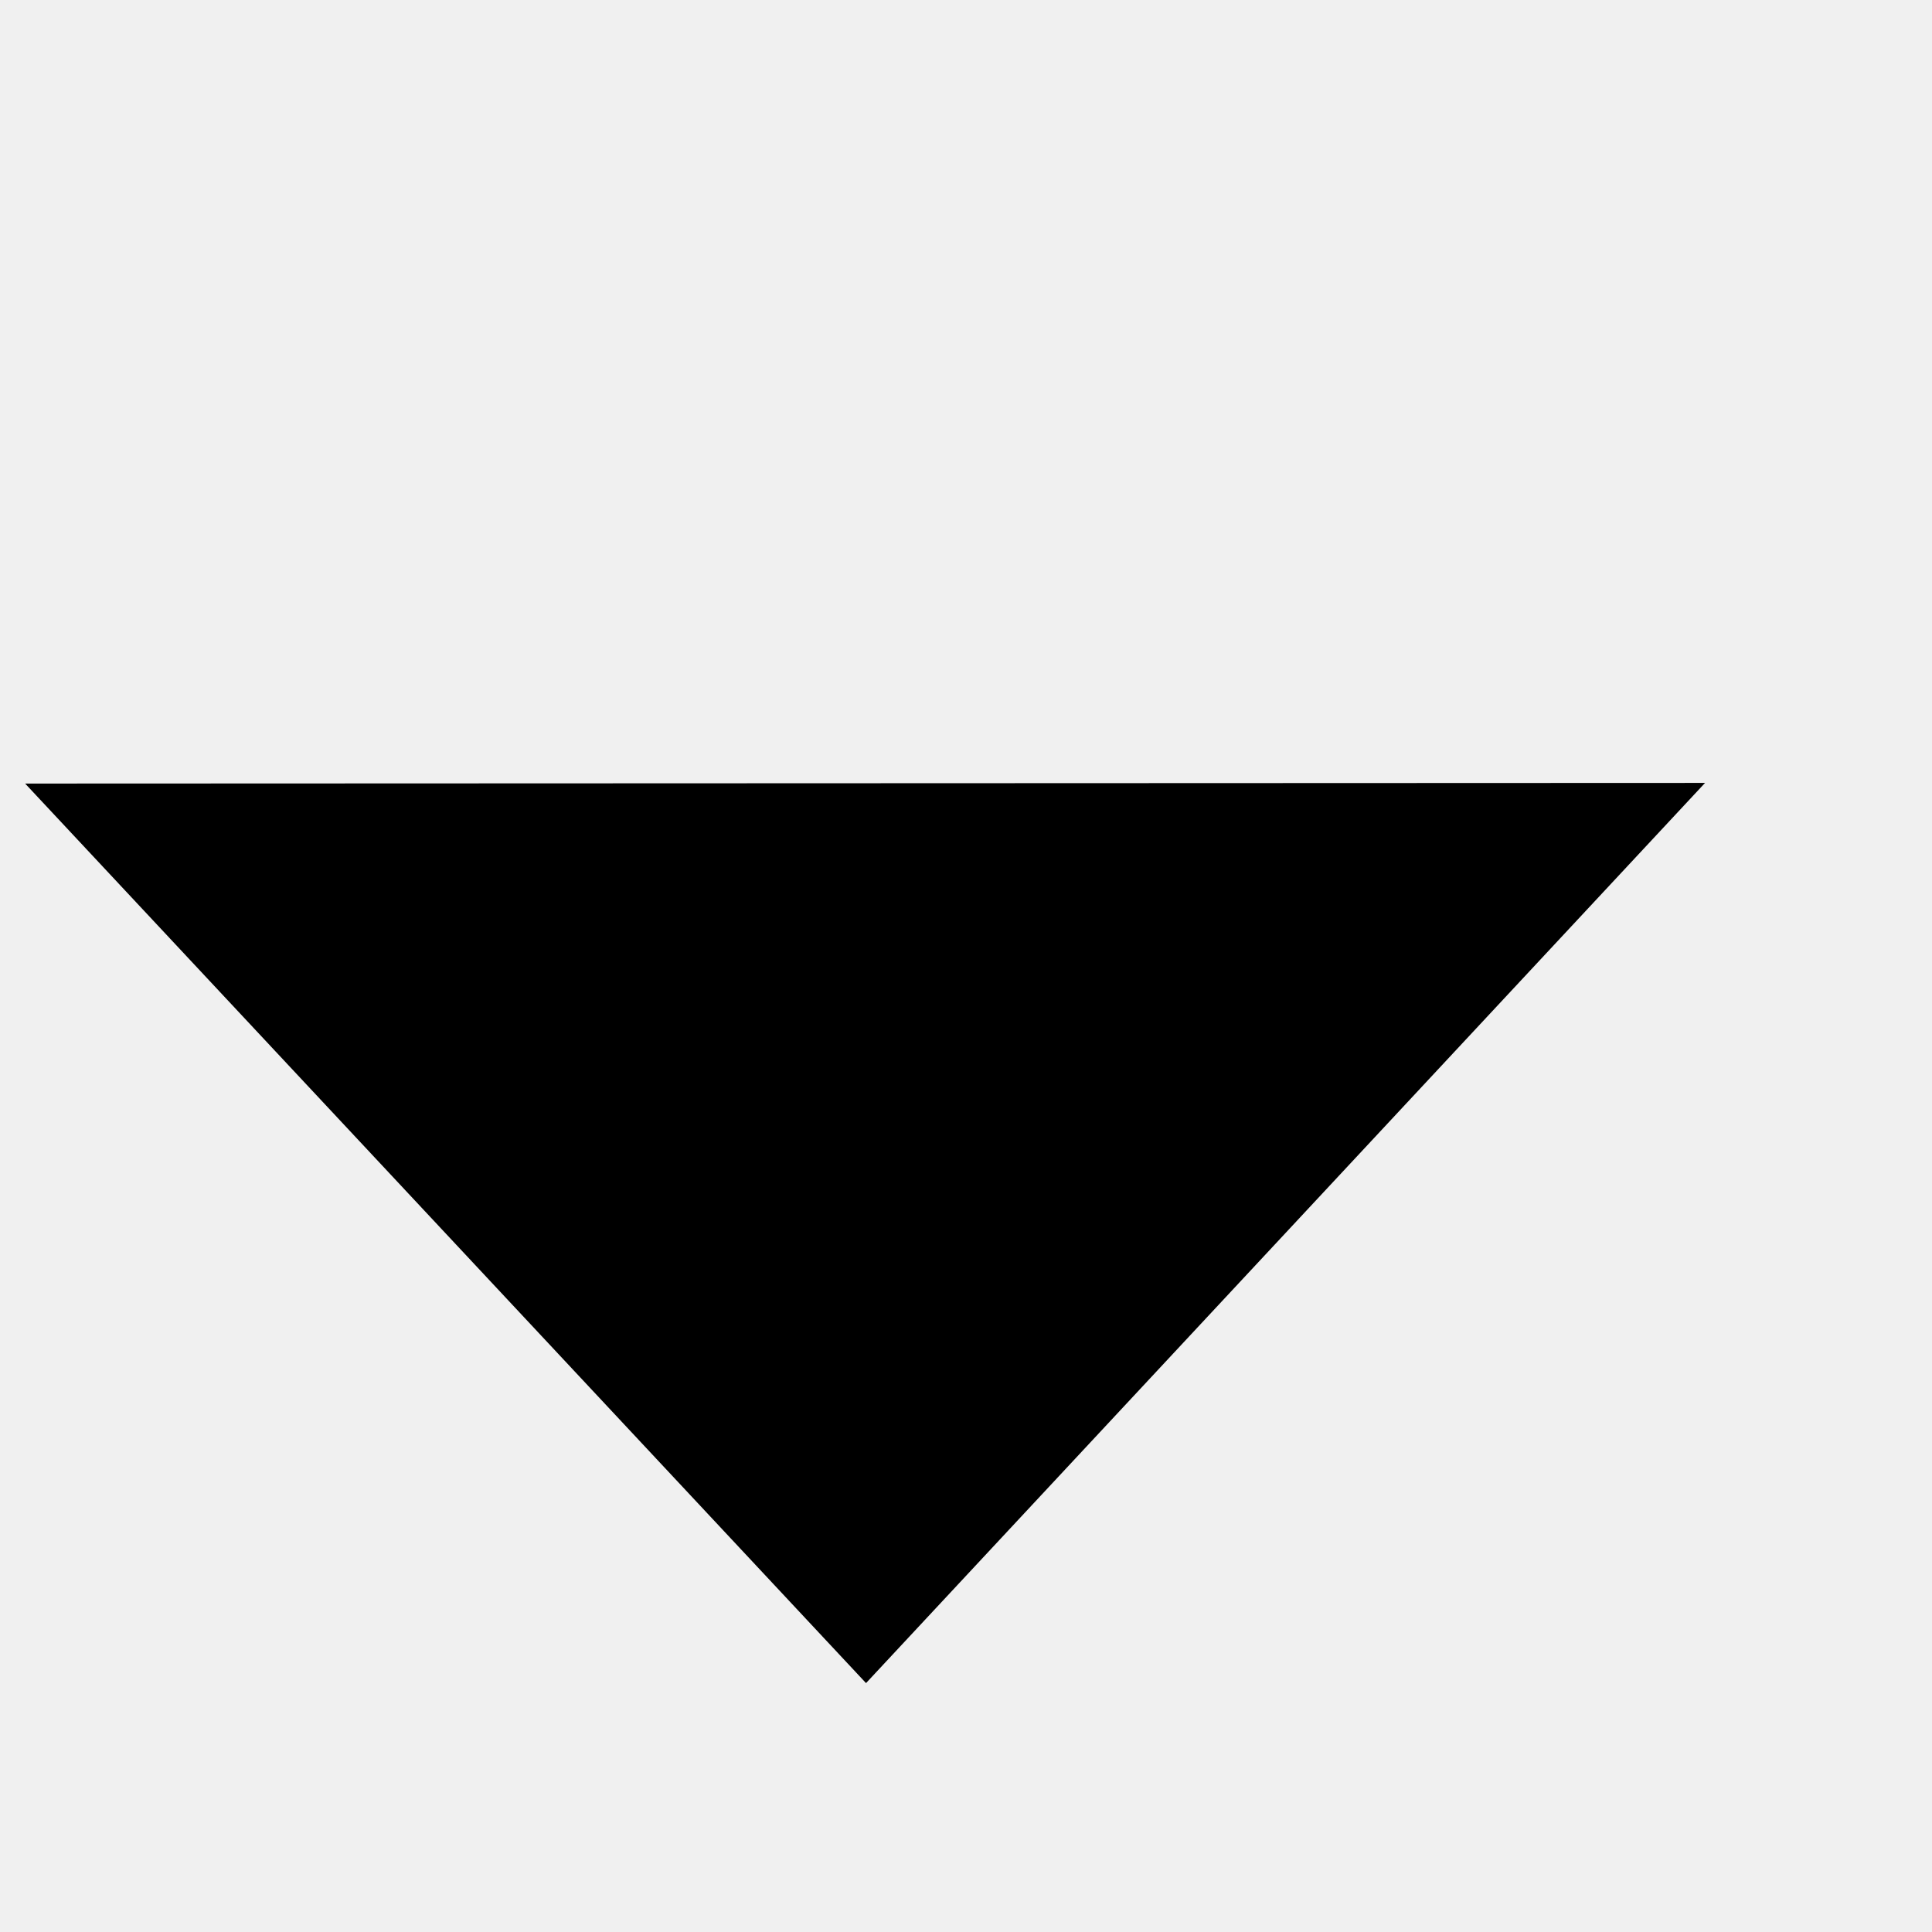
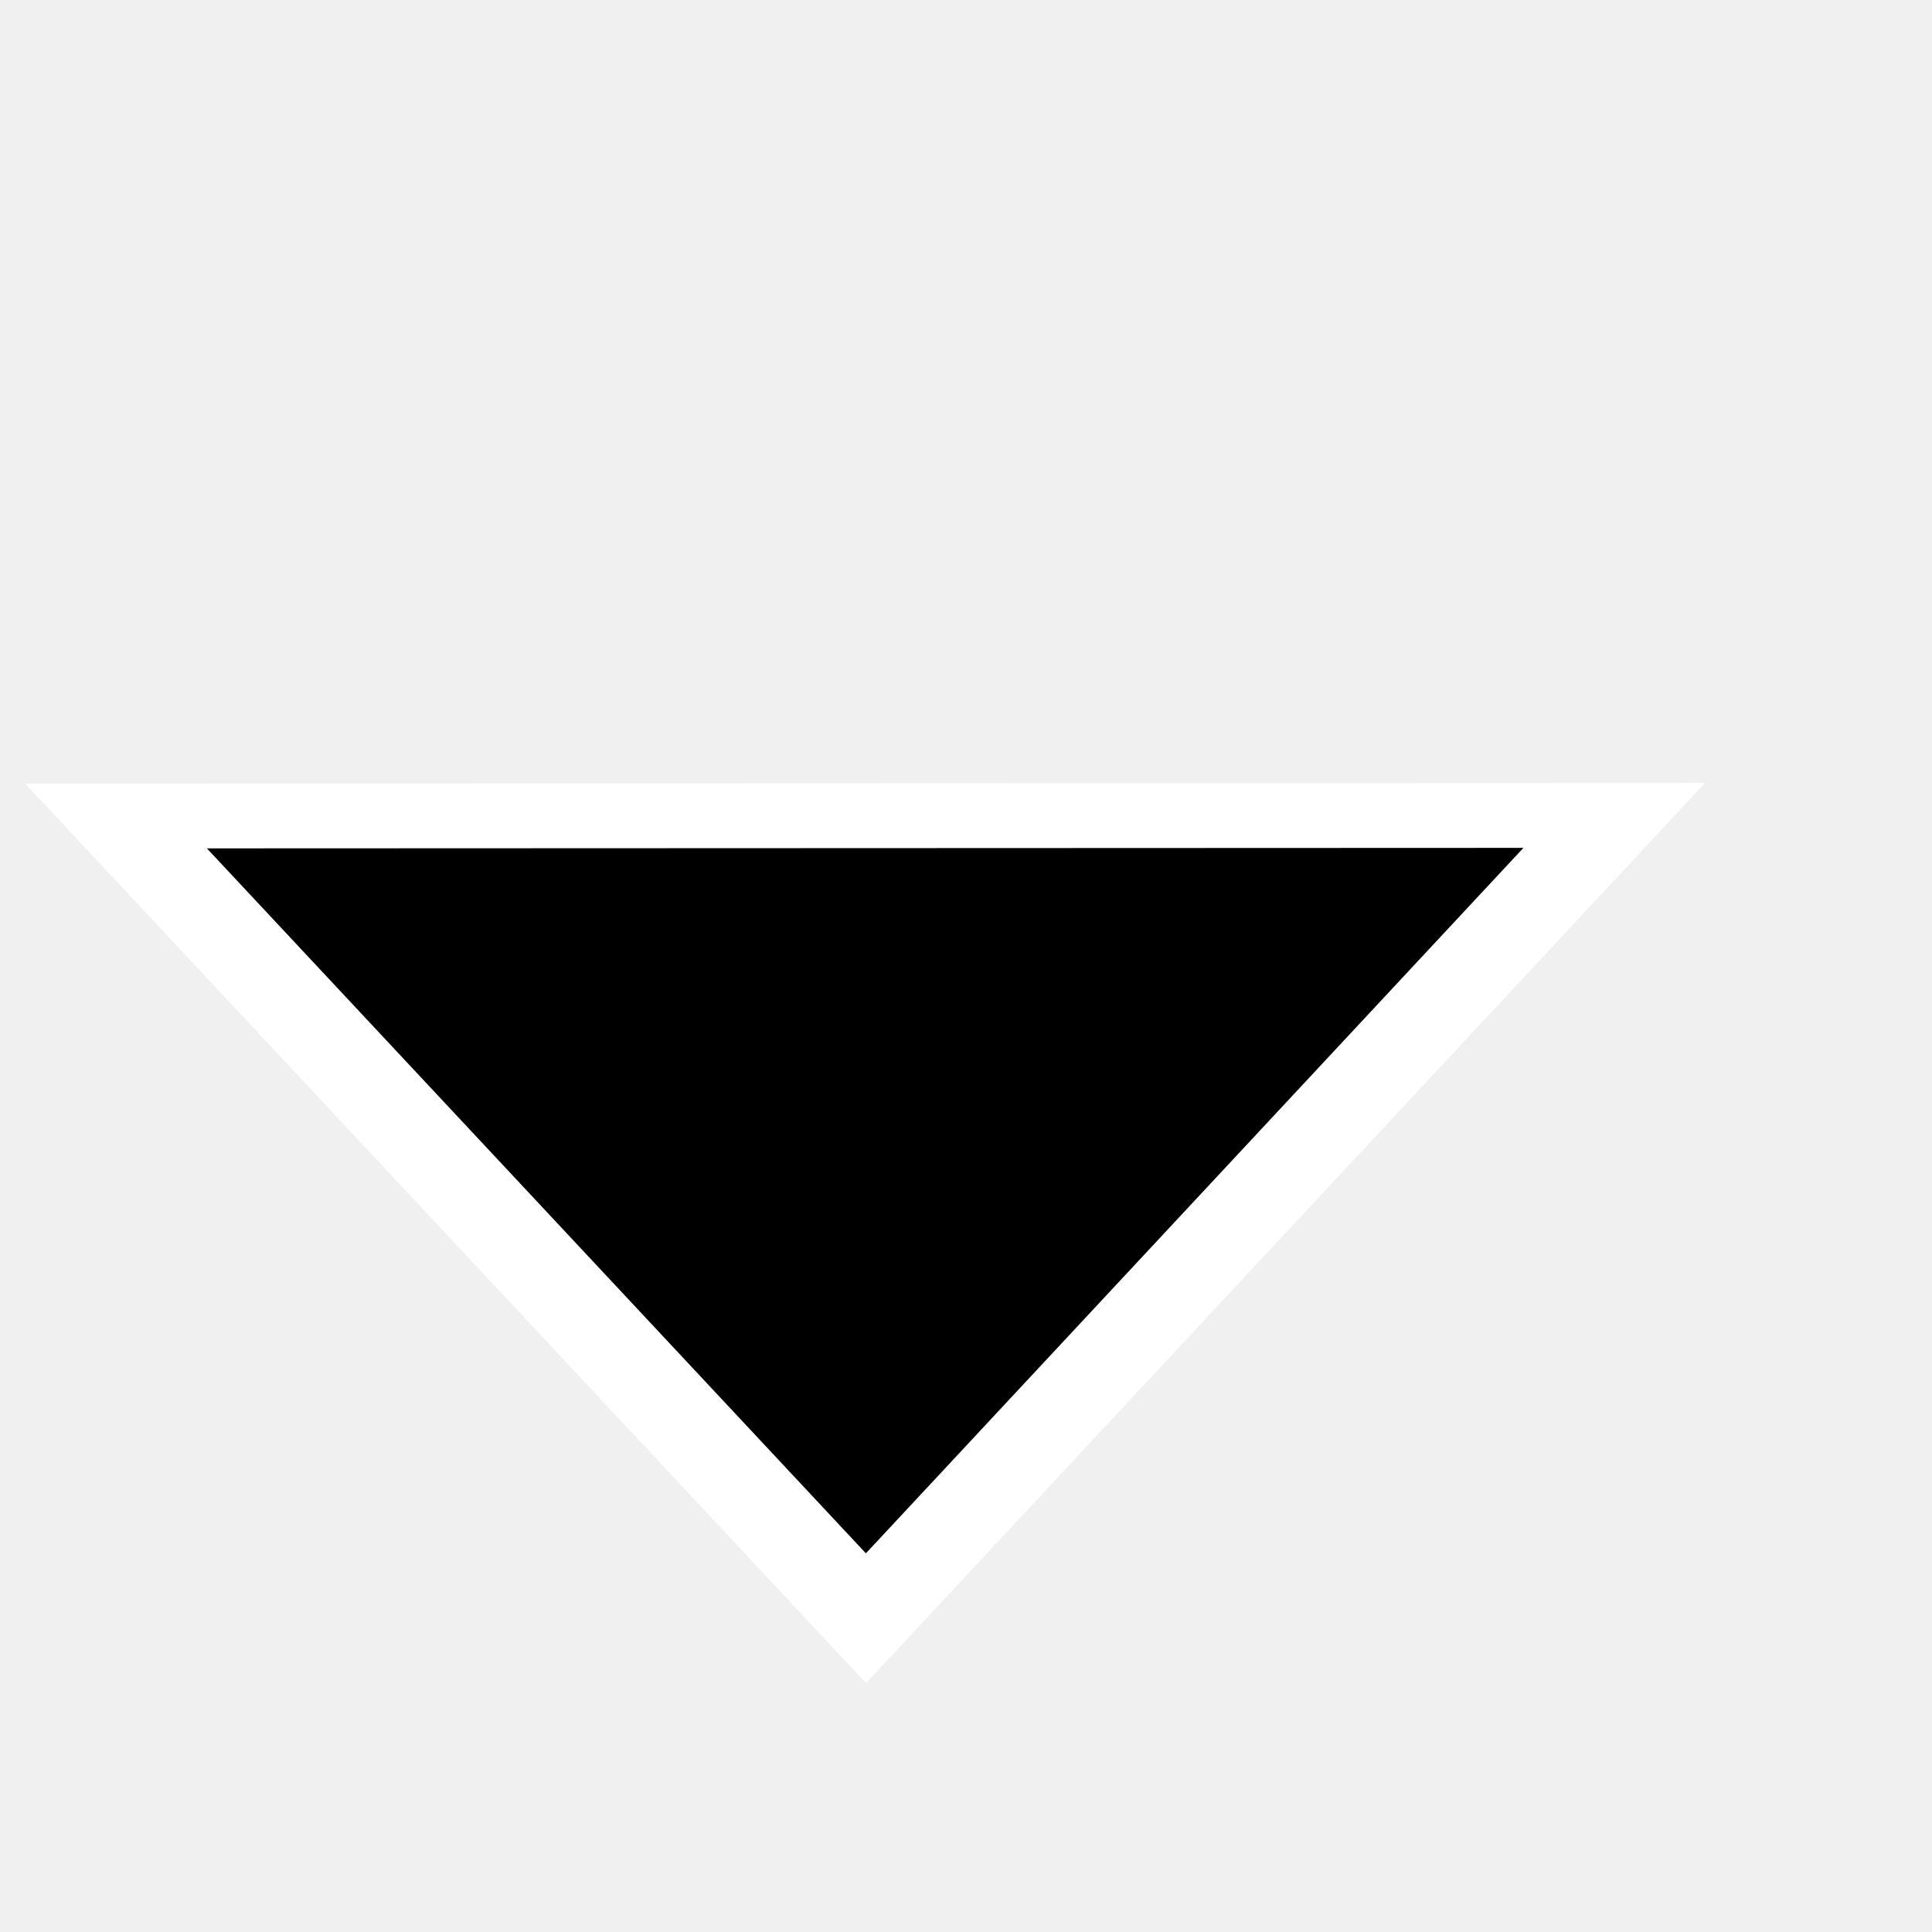
<svg xmlns="http://www.w3.org/2000/svg" width="11" height="11" id="svg2" version="1.1">
  <defs id="defs4">
    <clipPath clipPathUnits="userSpaceOnUse" id="clipPath5197">
      <rect style="fill:#000000;fill-opacity:0;fill-rule:evenodd;stroke:#000000;stroke-width:1.698px;stroke-linecap:butt;stroke-linejoin:miter;stroke-opacity:0" id="rect5199" width="26.713" height="43.188" x="575.109" y="111.778" transform="matrix(0.6946584,0.7193398,-0.7193398,0.6946584,0,0)" />
    </clipPath>
  </defs>
  <g id="layer2" transform="translate(0,-1041.362)" />
  <g id="layer1" transform="translate(0,-1041.362)">
-     <path style="fill:#000000;fill-opacity:1;fill-rule:evenodd;stroke:#000000;stroke-width:1px;stroke-linecap:butt;stroke-linejoin:miter;stroke-opacity:1" id="path3009" d="m 313,527.362 -4.964,-5.134 -4.964,-5.134 6.928,-1.732 6.928,-1.732 -1.964,6.866 z" transform="matrix(-0.4148776,0.2657348,-0.4296183,-0.2566171,357.0816,1098.163)" clip-path="url(#clipPath5197)" />
+     <path style="fill:#000000;fill-opacity:1;fill-rule:evenodd;stroke:#ffffff;stroke-width:1px;stroke-linecap:butt;stroke-linejoin:miter;stroke-opacity:1" id="path3009" d="m 313,527.362 -4.964,-5.134 -4.964,-5.134 6.928,-1.732 6.928,-1.732 -1.964,6.866 z" transform="matrix(-0.4148776,0.2657348,-0.4296183,-0.2566171,357.0816,1098.163)" clip-path="url(#clipPath5197)" />
  </g>
</svg>
